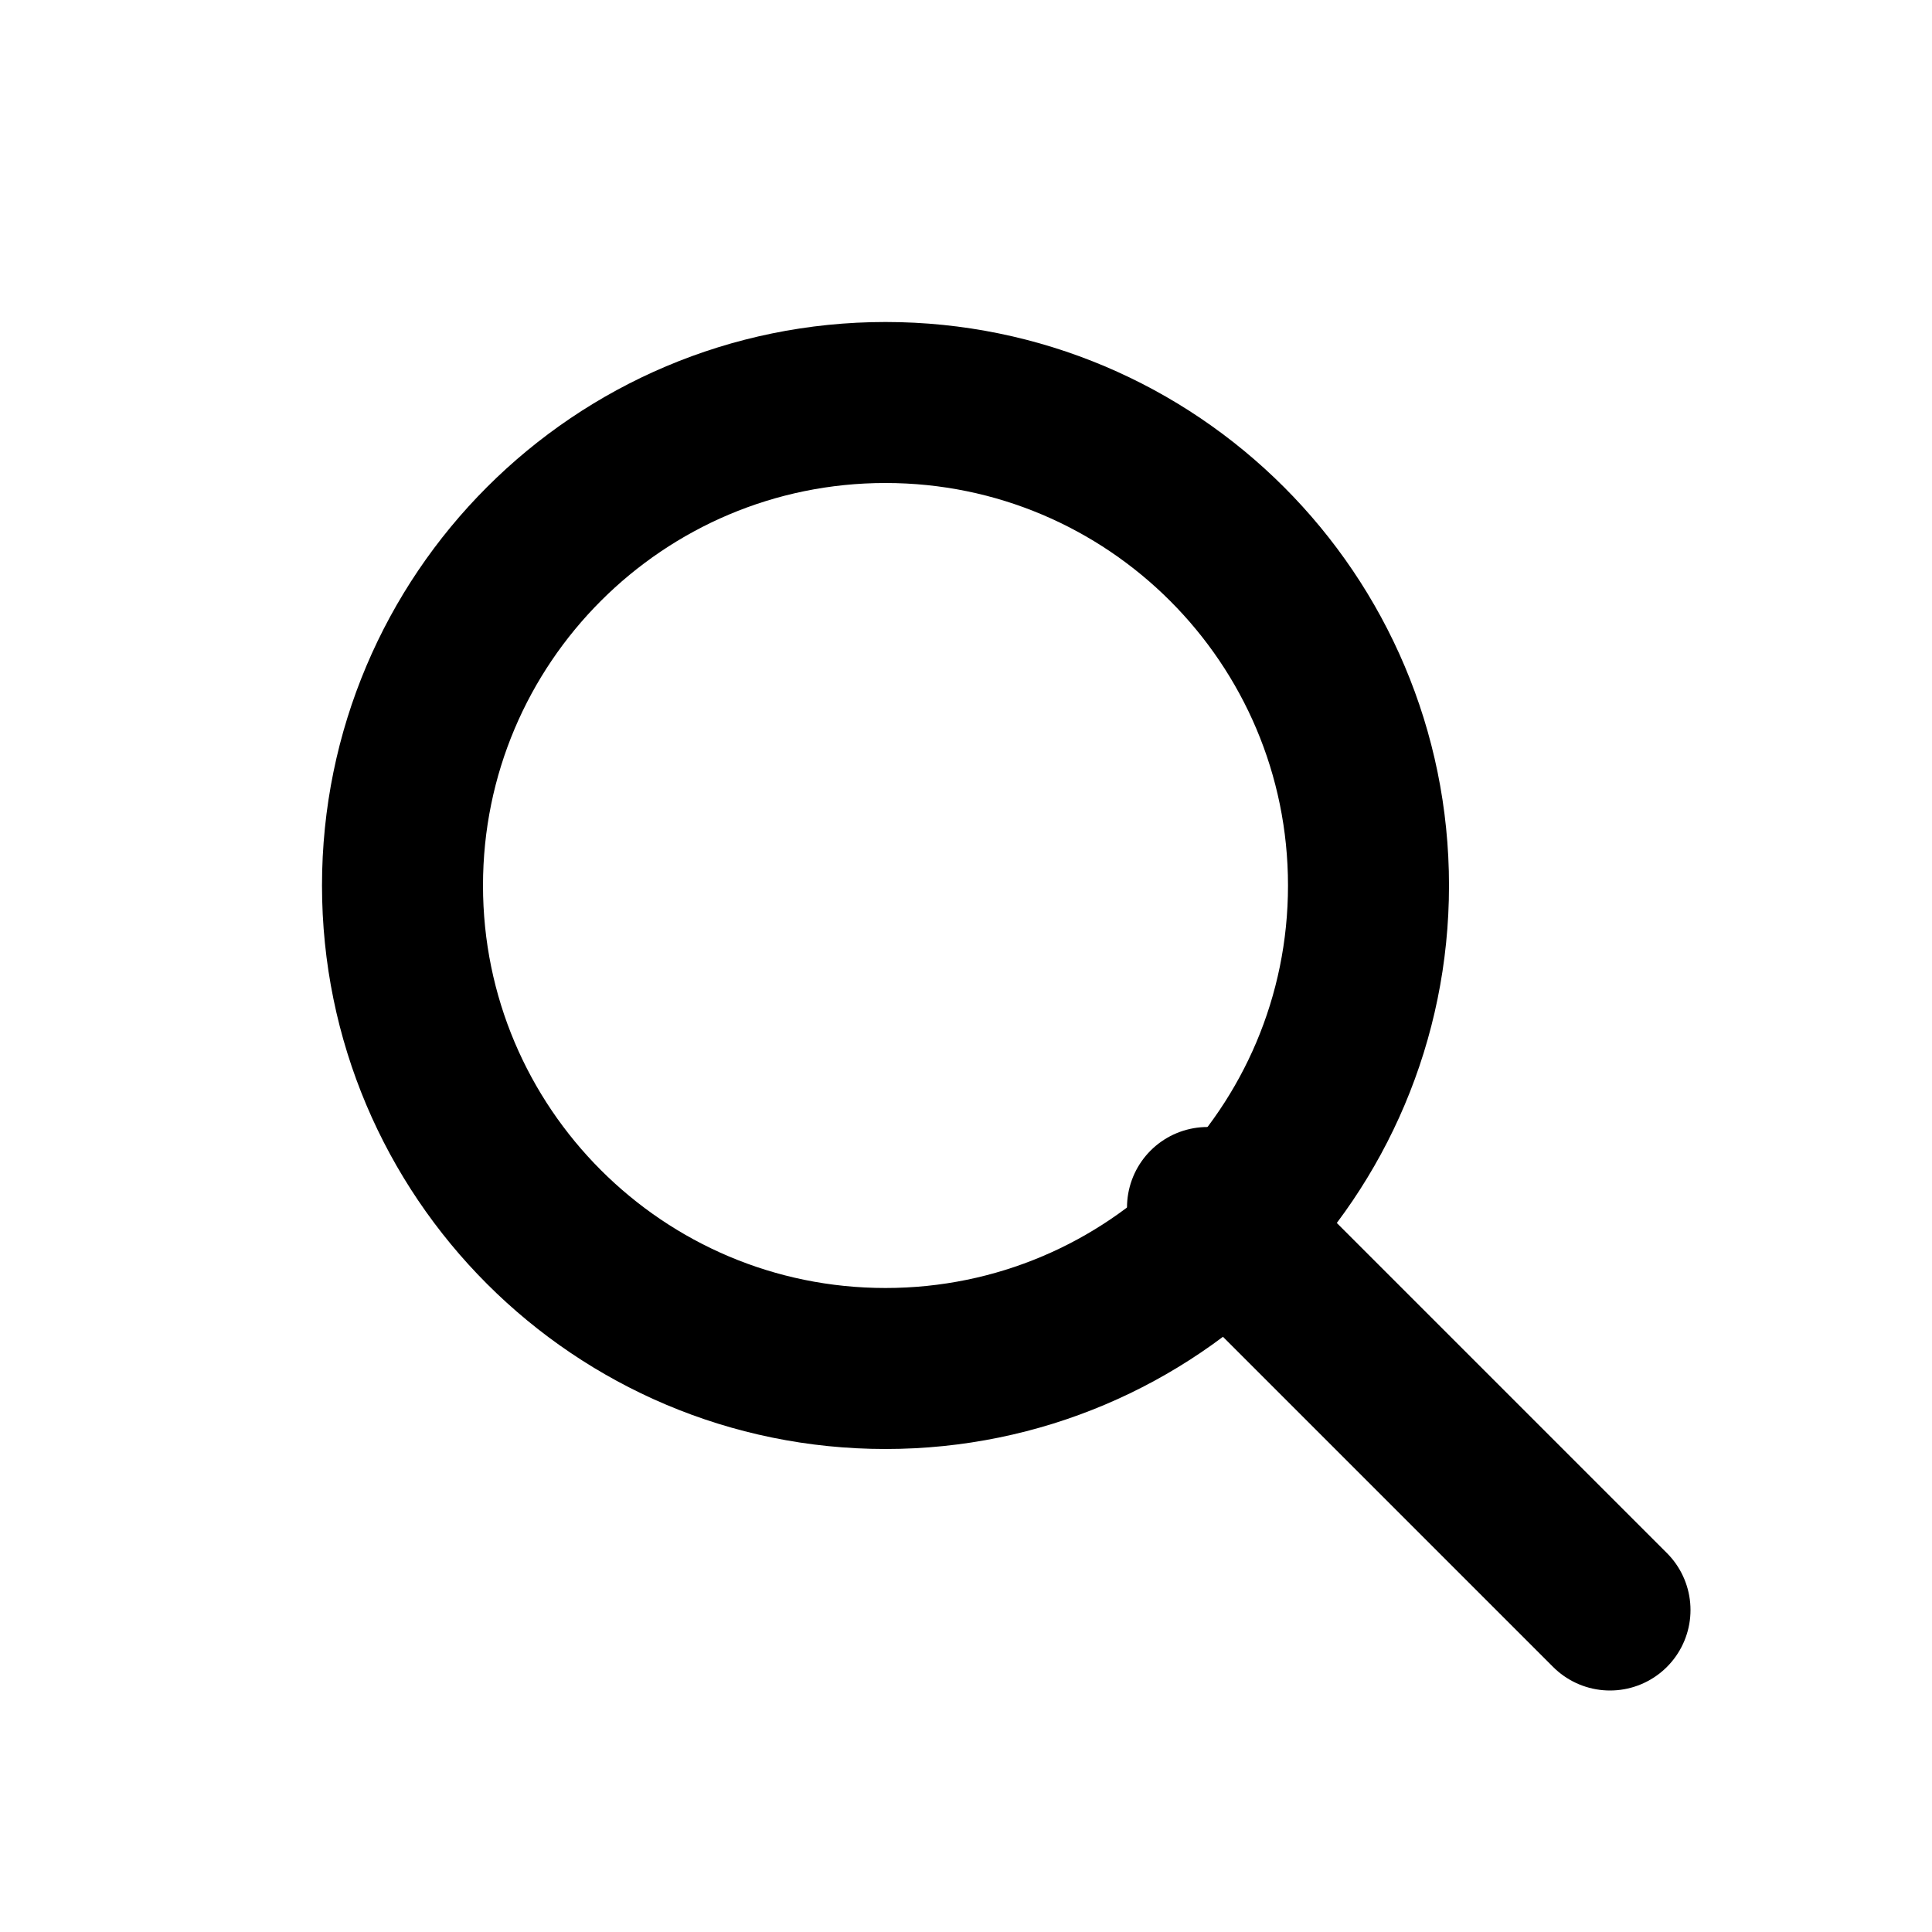
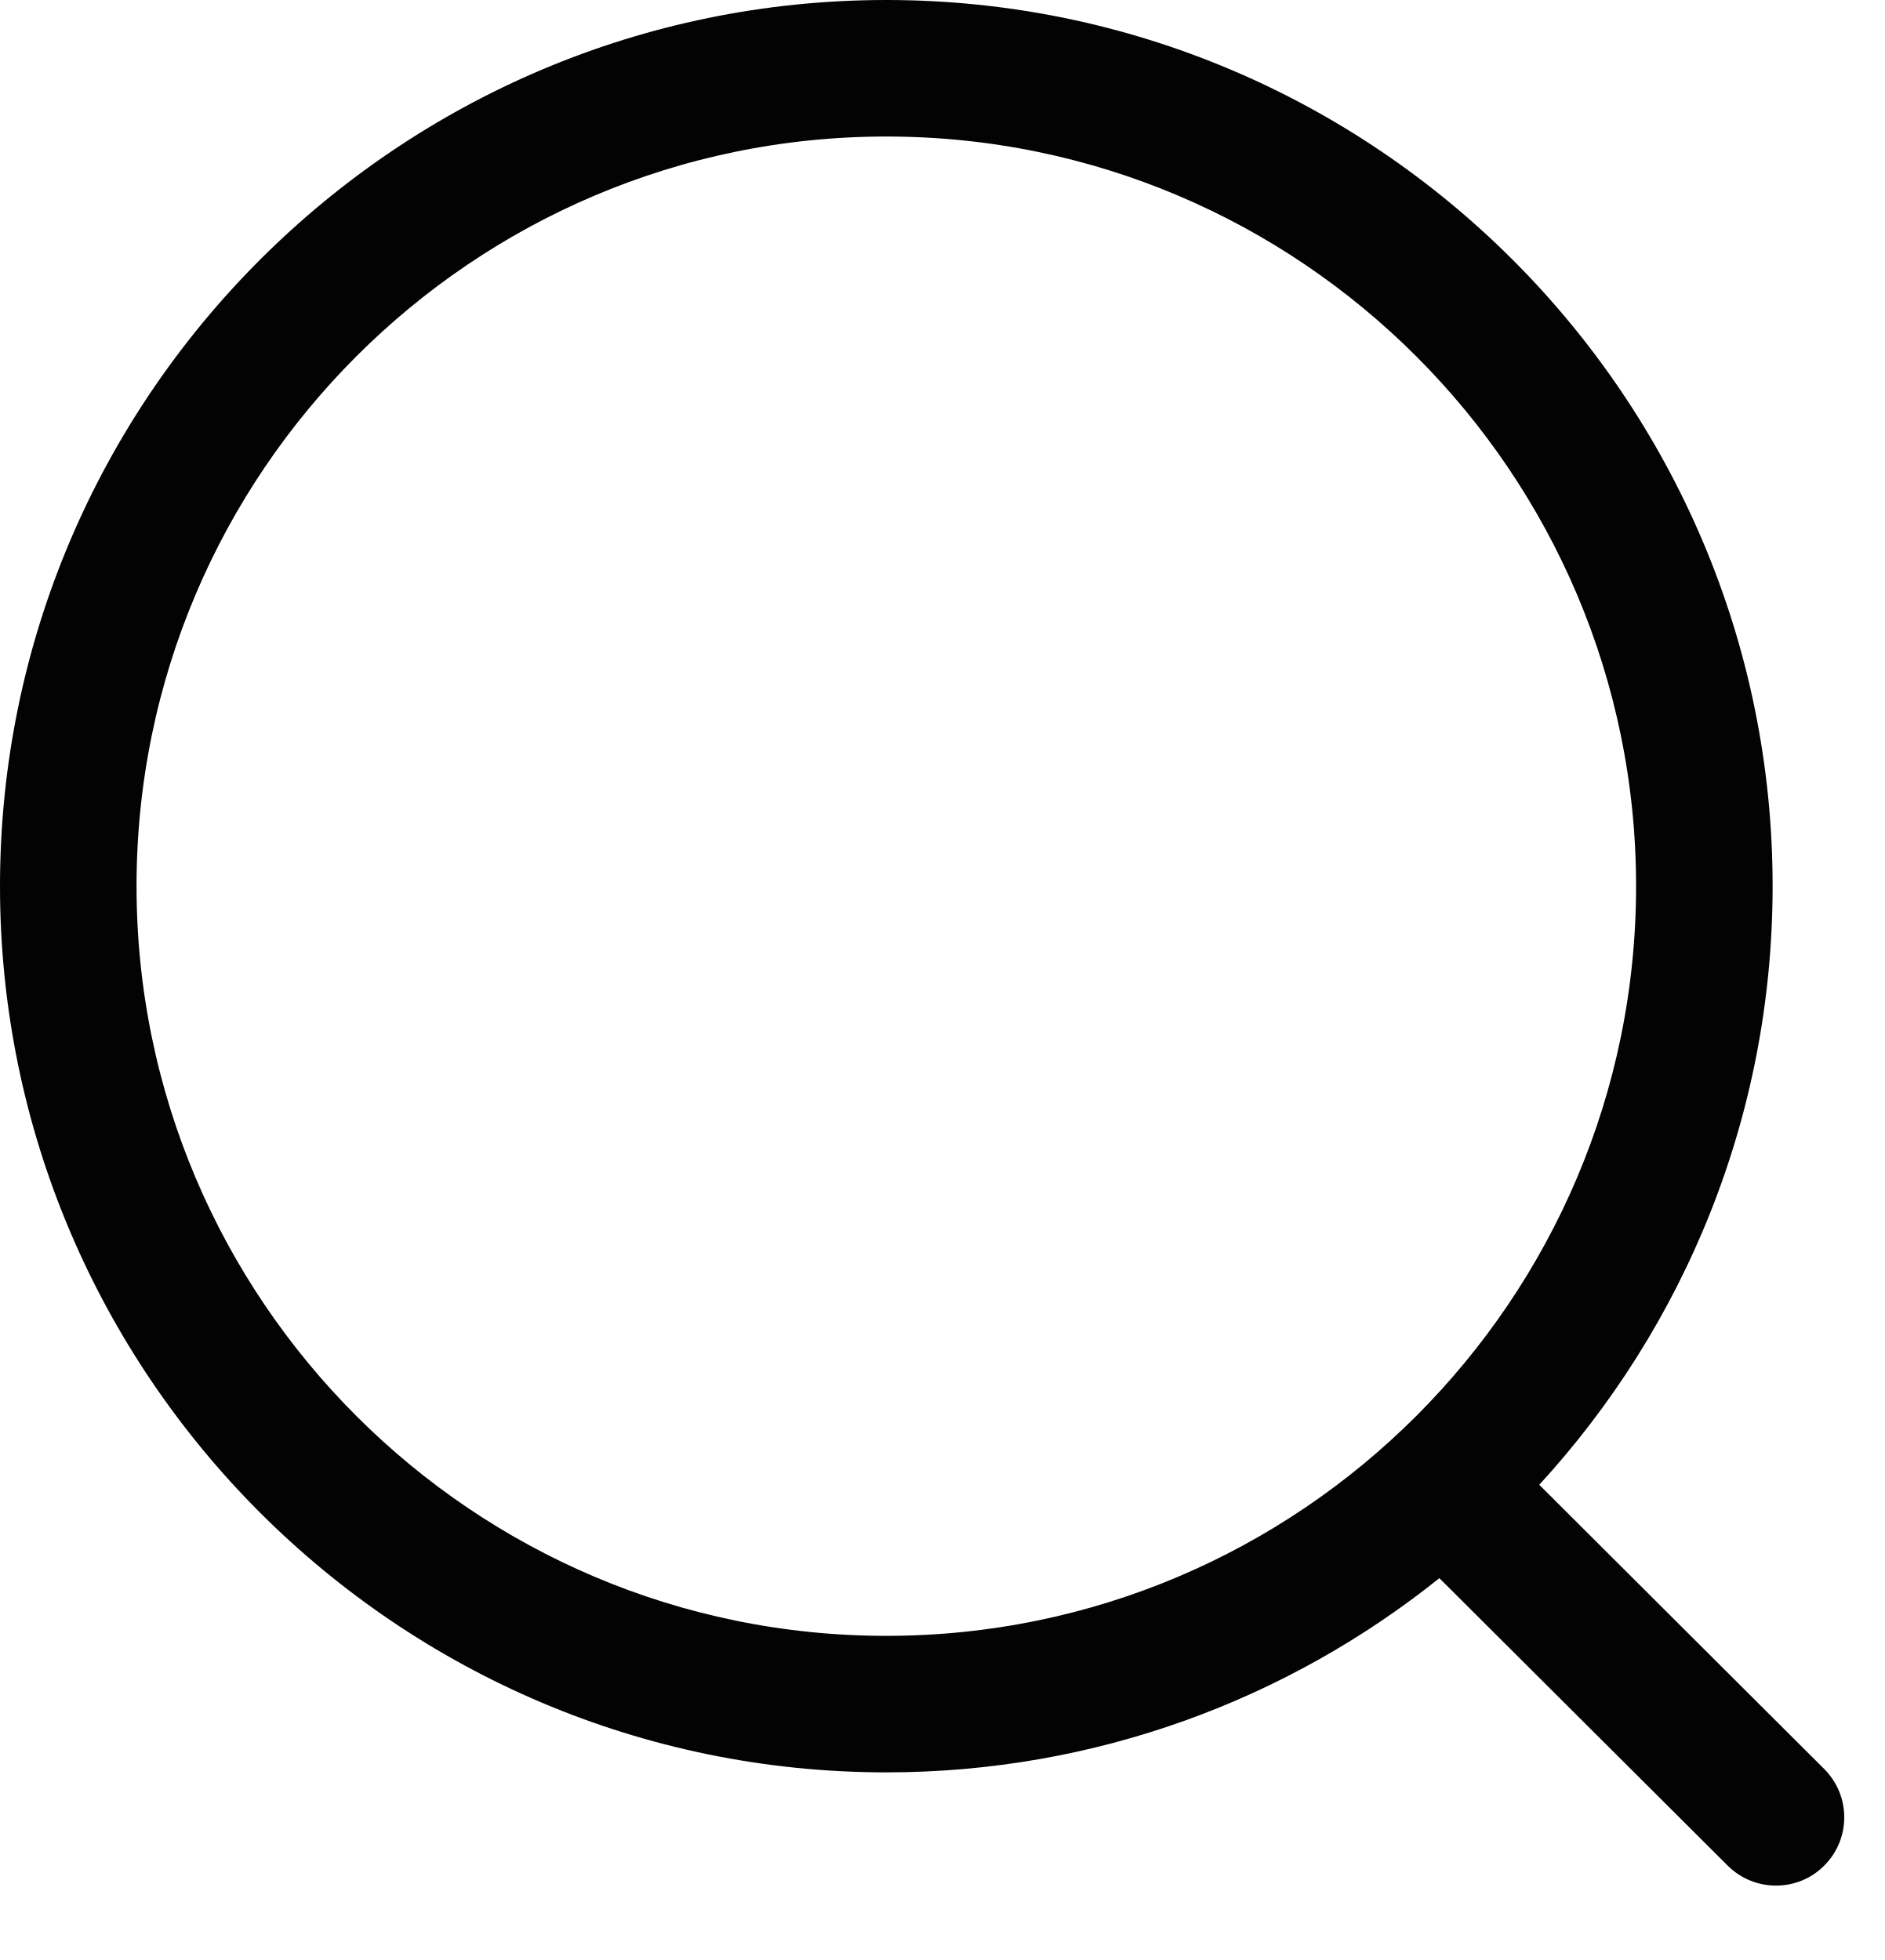
- <svg xmlns="http://www.w3.org/2000/svg" width="24" height="24" viewBox="0 0 24 24" fill="none">
-   <circle cx="11" cy="11" r="6" stroke="black" stroke-width="2" />
-   <line x1="15" y1="15" x2="20" y2="20" stroke="black" stroke-width="2" stroke-linecap="round" />
+ <svg xmlns="http://www.w3.org/2000/svg" width="25" height="26" viewBox="0 0 25 26" fill="none">
+   <path fill-rule="evenodd" clip-rule="evenodd" d="M11.756 0C18.238 0 23.511 5.273 23.511 11.755C23.511 14.813 22.337 17.602 20.416 19.696L24.196 23.467C24.549 23.821 24.55 24.393 24.197 24.746C24.021 24.925 23.788 25.013 23.556 25.013C23.325 25.013 23.093 24.925 22.916 24.749L19.091 20.935C17.079 22.546 14.528 23.511 11.756 23.511C5.274 23.511 0 18.237 0 11.755C0 5.273 5.274 0 11.756 0ZM11.756 1.811C6.272 1.811 1.811 6.271 1.811 11.755C1.811 17.239 6.272 21.7 11.756 21.7C17.239 21.7 21.7 17.239 21.7 11.755C21.7 6.271 17.239 1.811 11.756 1.811Z" fill="#040303" />
</svg>
